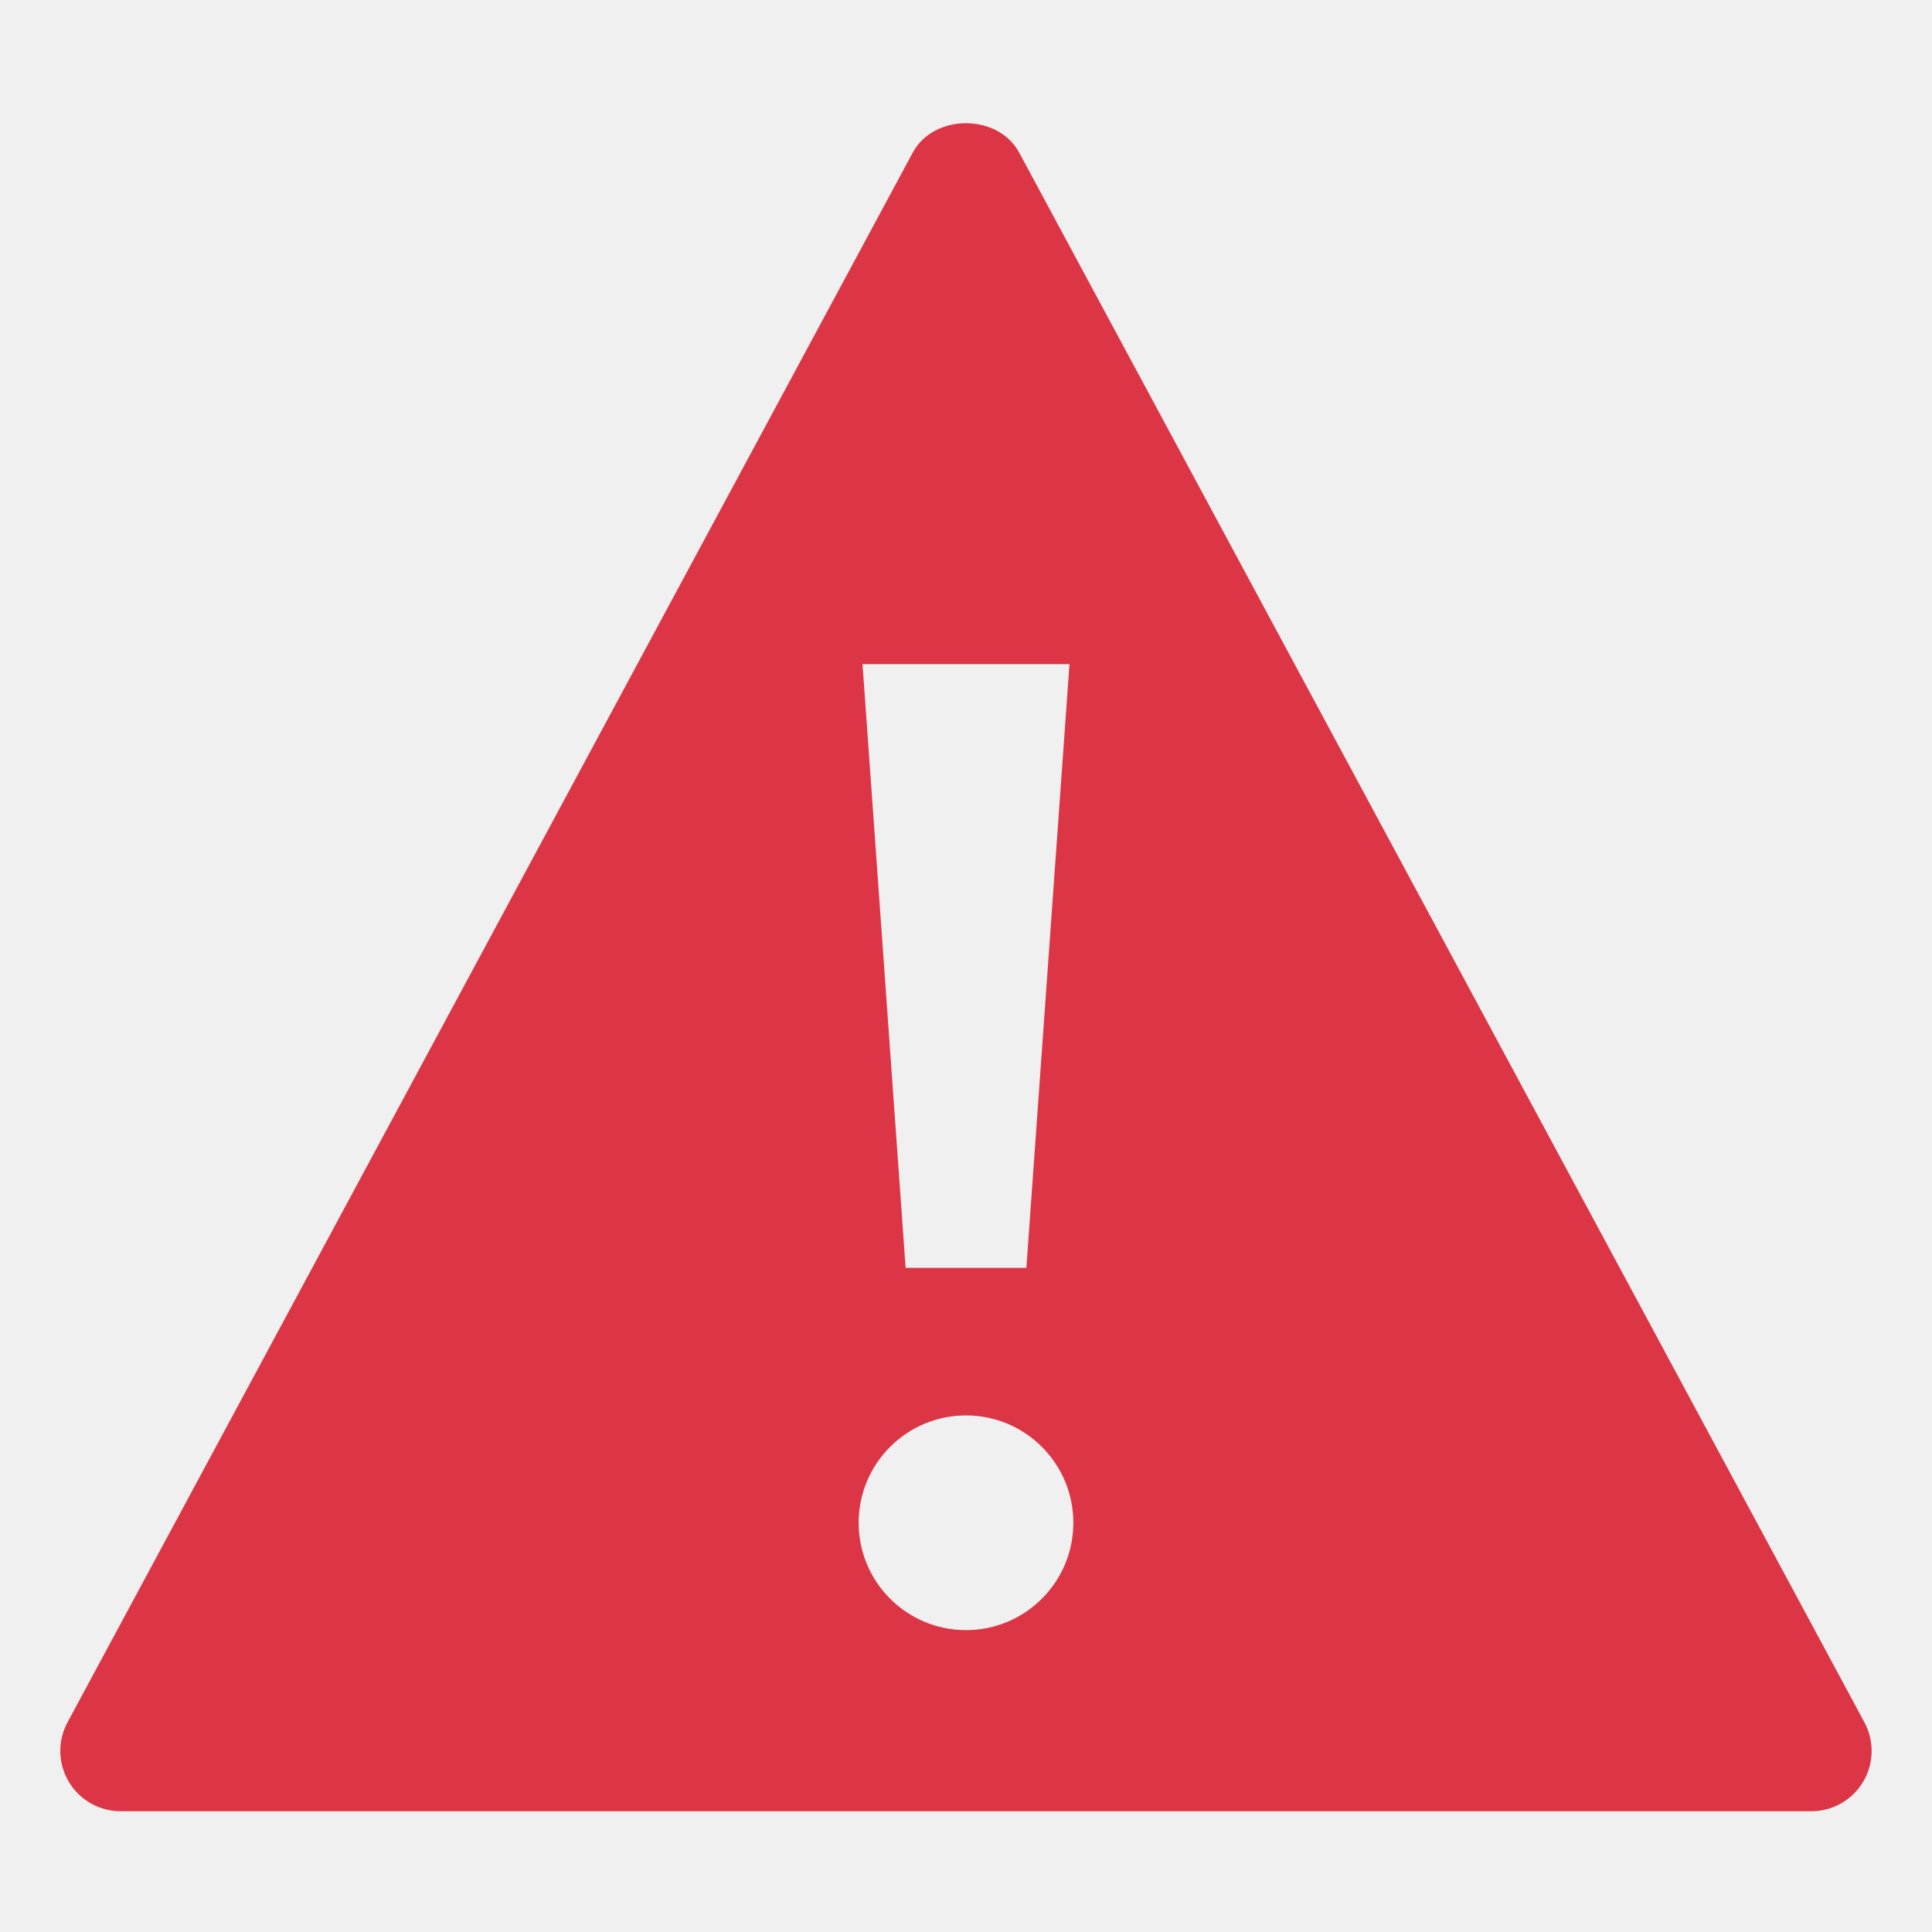
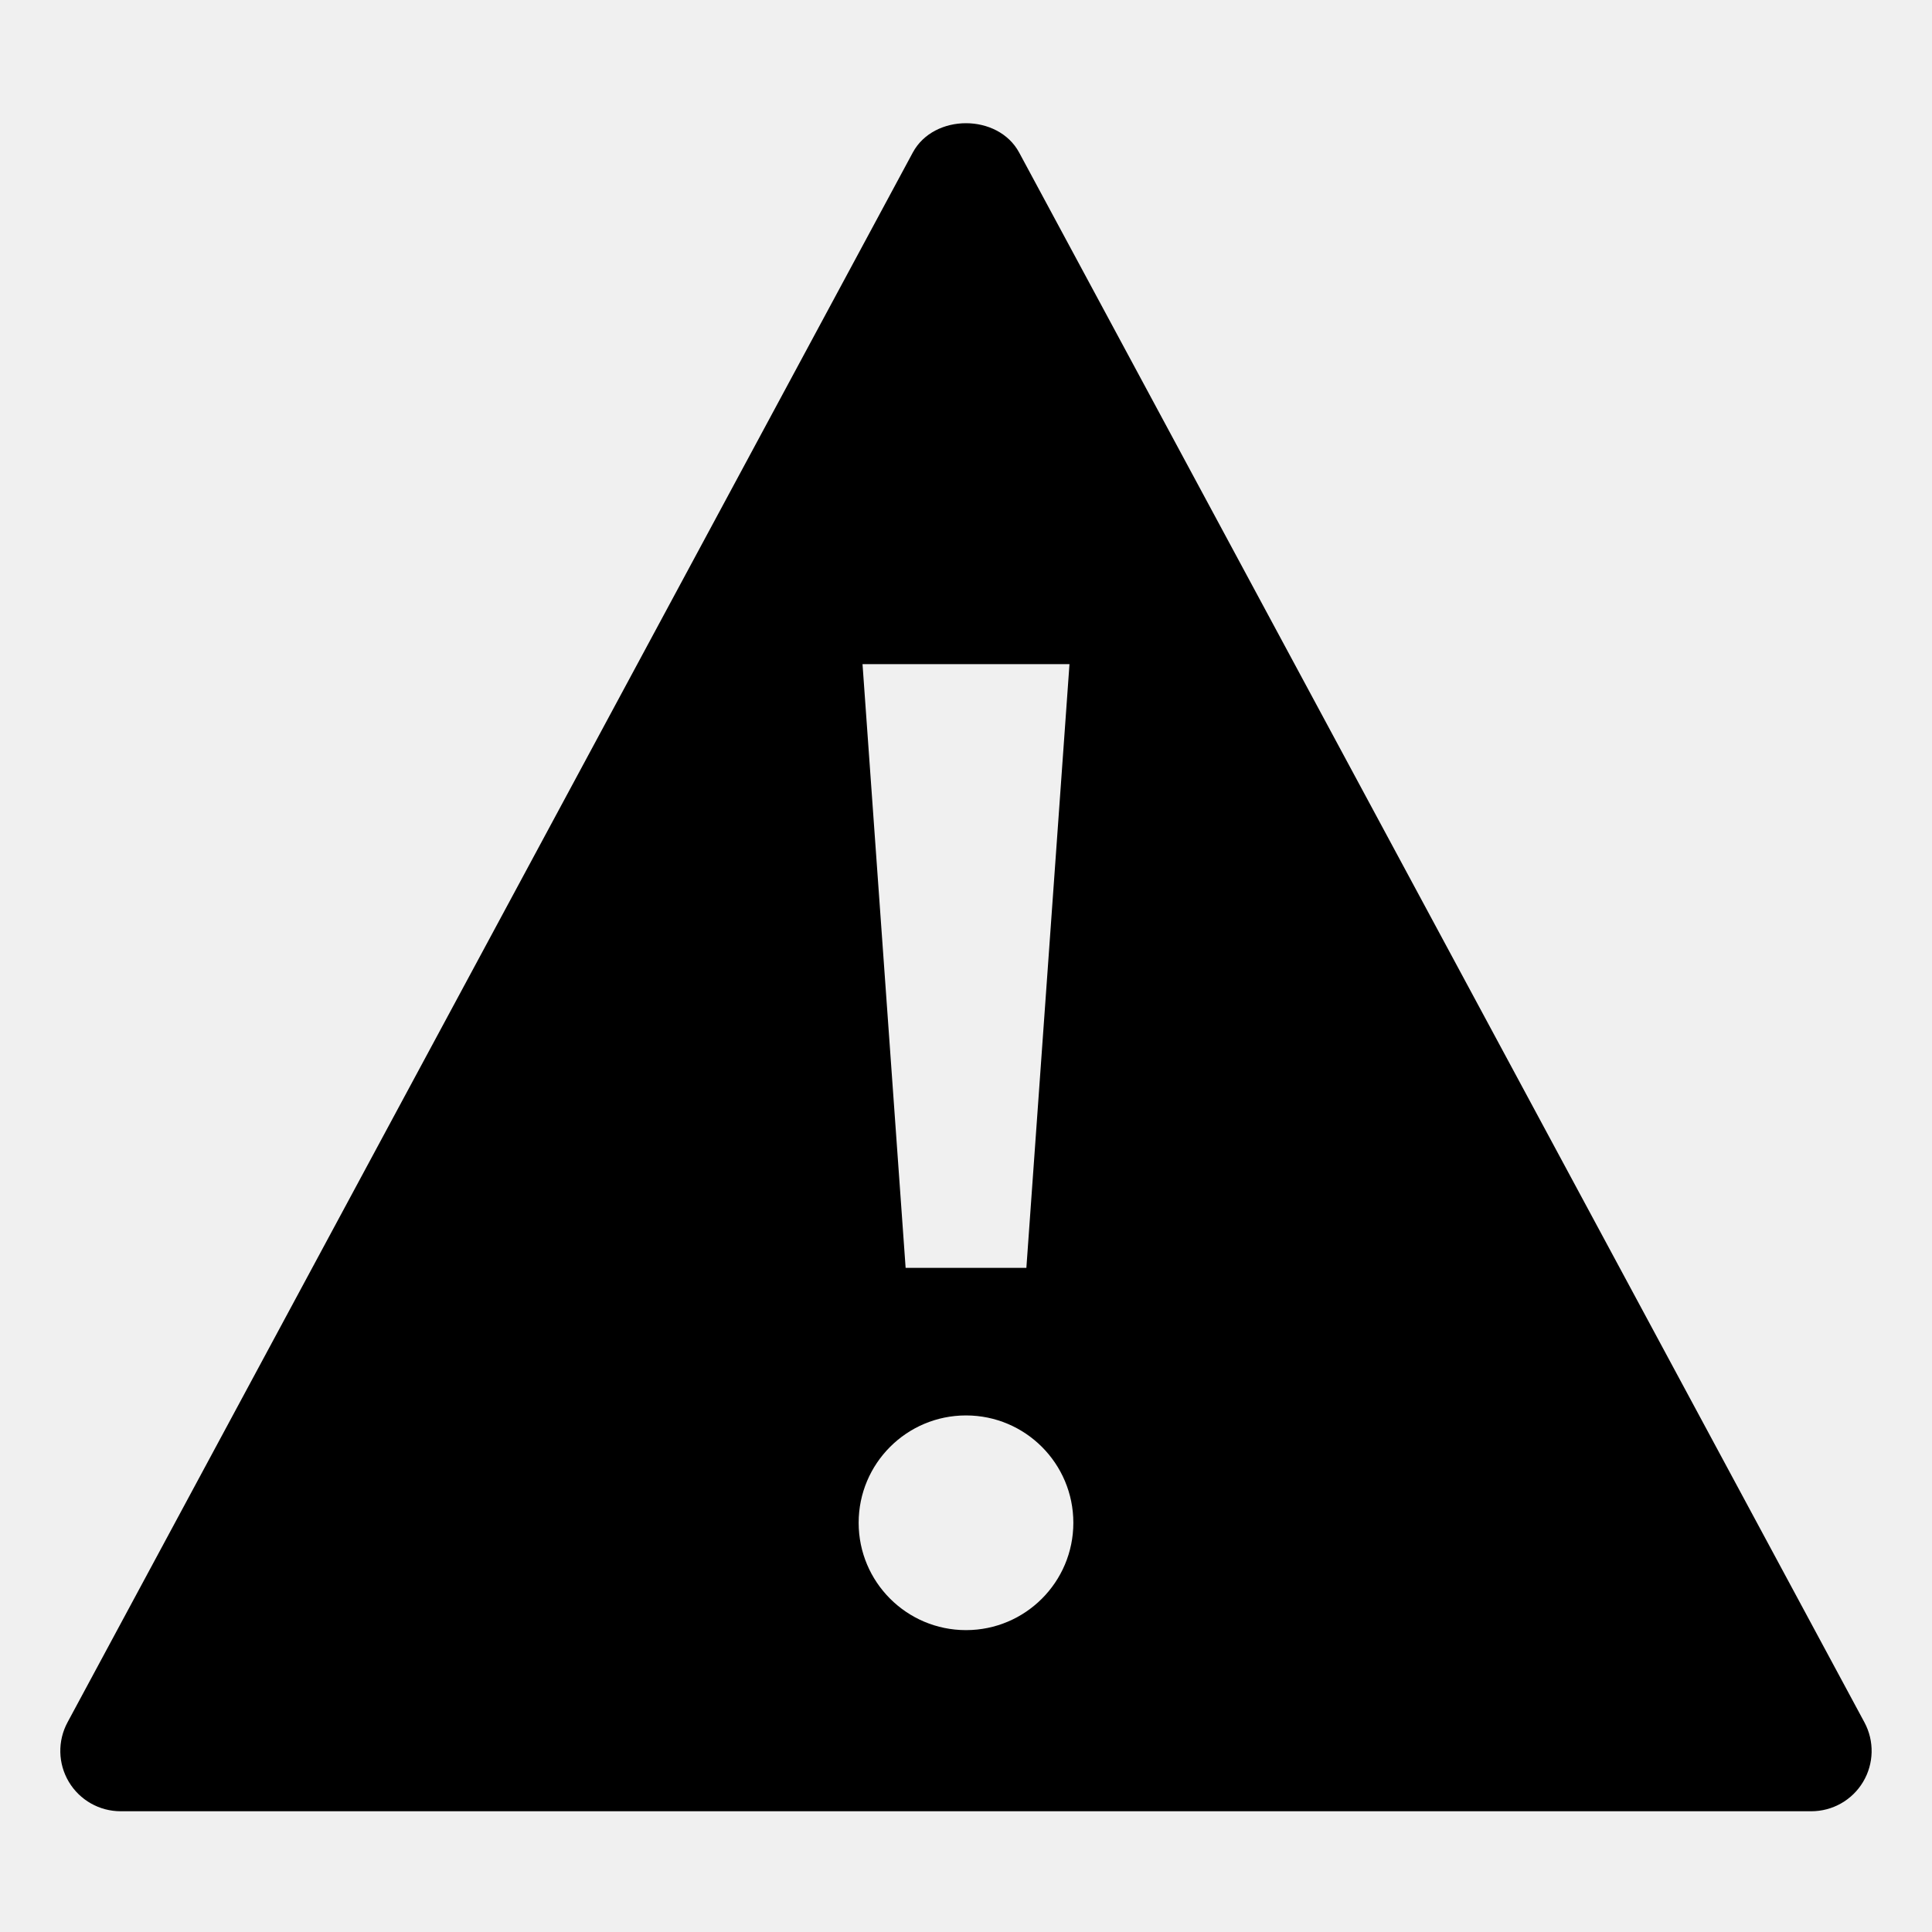
<svg xmlns="http://www.w3.org/2000/svg" xmlns:xlink="http://www.w3.org/1999/xlink" width="32" height="32" viewBox="0 0 32 32">
  <defs>
    <path id="a" d="M30.88 28.526l-14-26c-.349-.647-1.412-.647-1.761 0l-14 26A.999.999 0 0 0 2 30h28a.999.999 0 0 0 .88-1.474zM17.714 11L17 21h-2l-.714-10h3.428zM16 27a1.778 1.778 0 1 1 0-3.556A1.778 1.778 0 0 1 16 27z" />
  </defs>
  <g fill="none" fill-rule="evenodd">
    <mask id="b" fill="#fff">
      <use xlink:href="#a" />
    </mask>
-     <use fill="#DC3545" fill-rule="nonzero" xlink:href="#a" />
+     <use fill="currentColor" fill-rule="nonzero" xlink:href="#a" />
    <g fill="transparent" mask="url(#b)">
      <path d="M3 0h26a3 3 0 0 1 3 3v26a3 3 0 0 1-3 3H3a3 3 0 0 1-3-3V3a3 3 0 0 1 3-3z" />
    </g>
  </g>
</svg>
